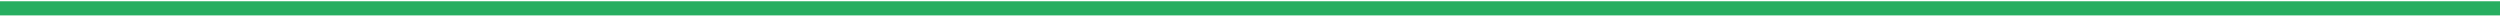
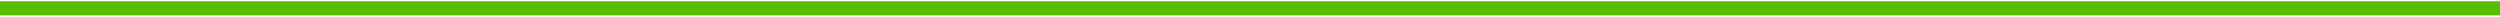
<svg xmlns="http://www.w3.org/2000/svg" xmlns:xlink="http://www.w3.org/1999/xlink" width="150" height="1" viewBox="0 0 177 1" version="1.1">
  <g id="Canvas" transform="translate(997 488)">
    <g id="TotalLine">
-       <use xlink:href="#path0_stroke" transform="translate(-997 -487)" fill="#27AE60" />
+       <use xlink:href="#path0_stroke" transform="translate(-997 -487)" fill="#57BF01" />
    </g>
  </g>
  <defs>
    <path id="path0_stroke" d="M 0 0L 177 0L 177 -1L 0 -1L 0 0Z" />
  </defs>
</svg>
